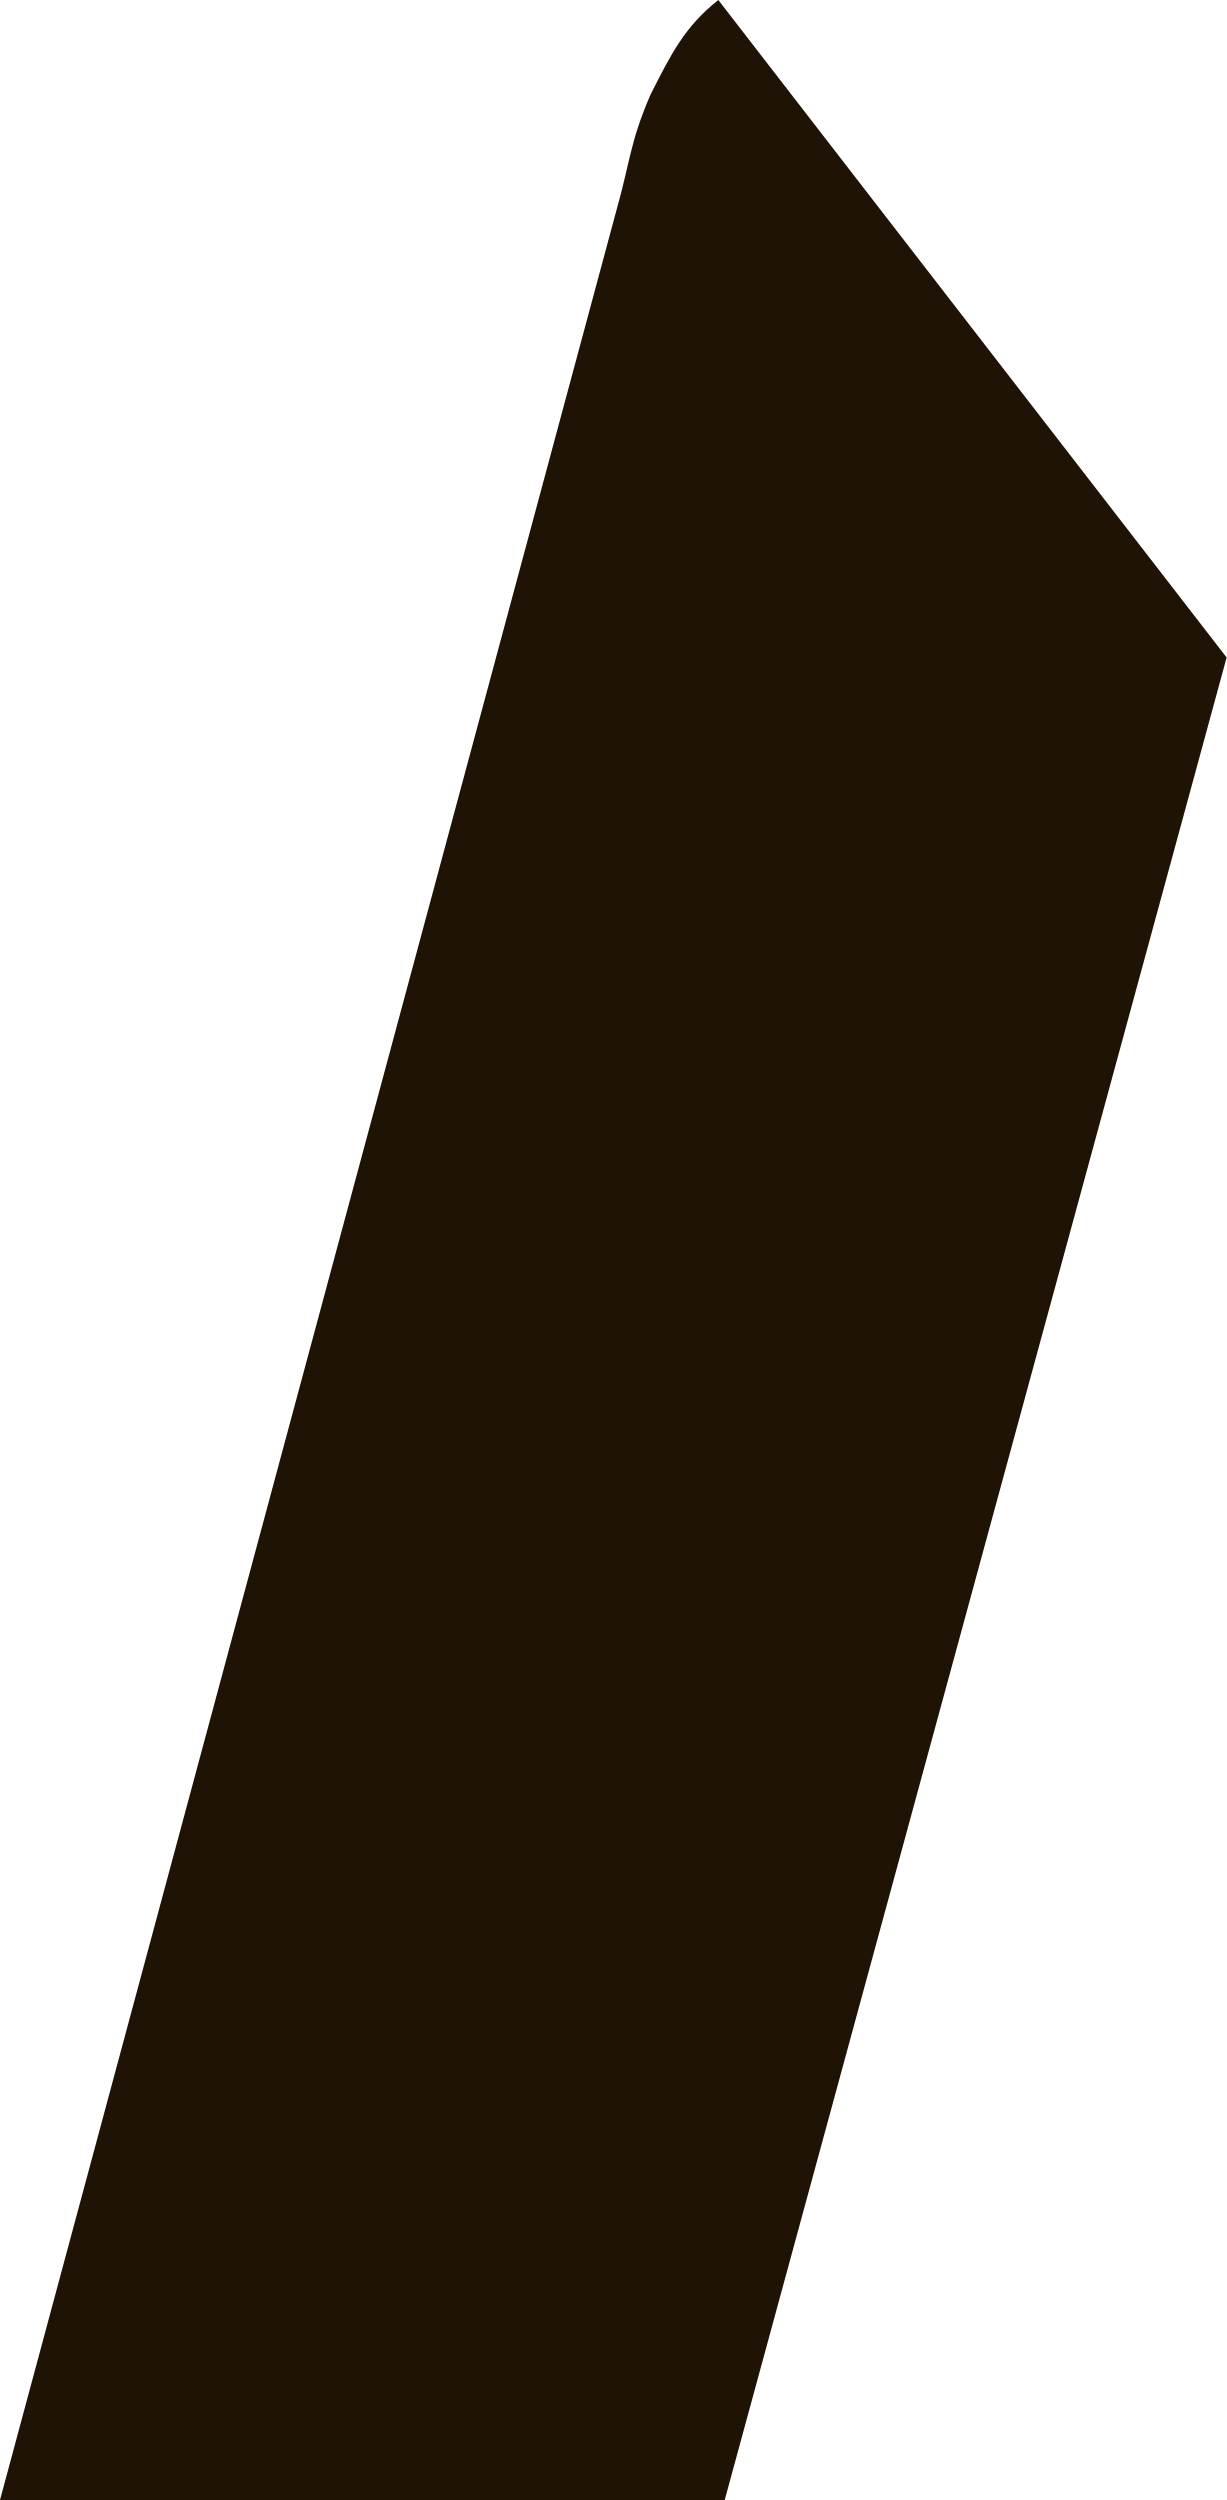
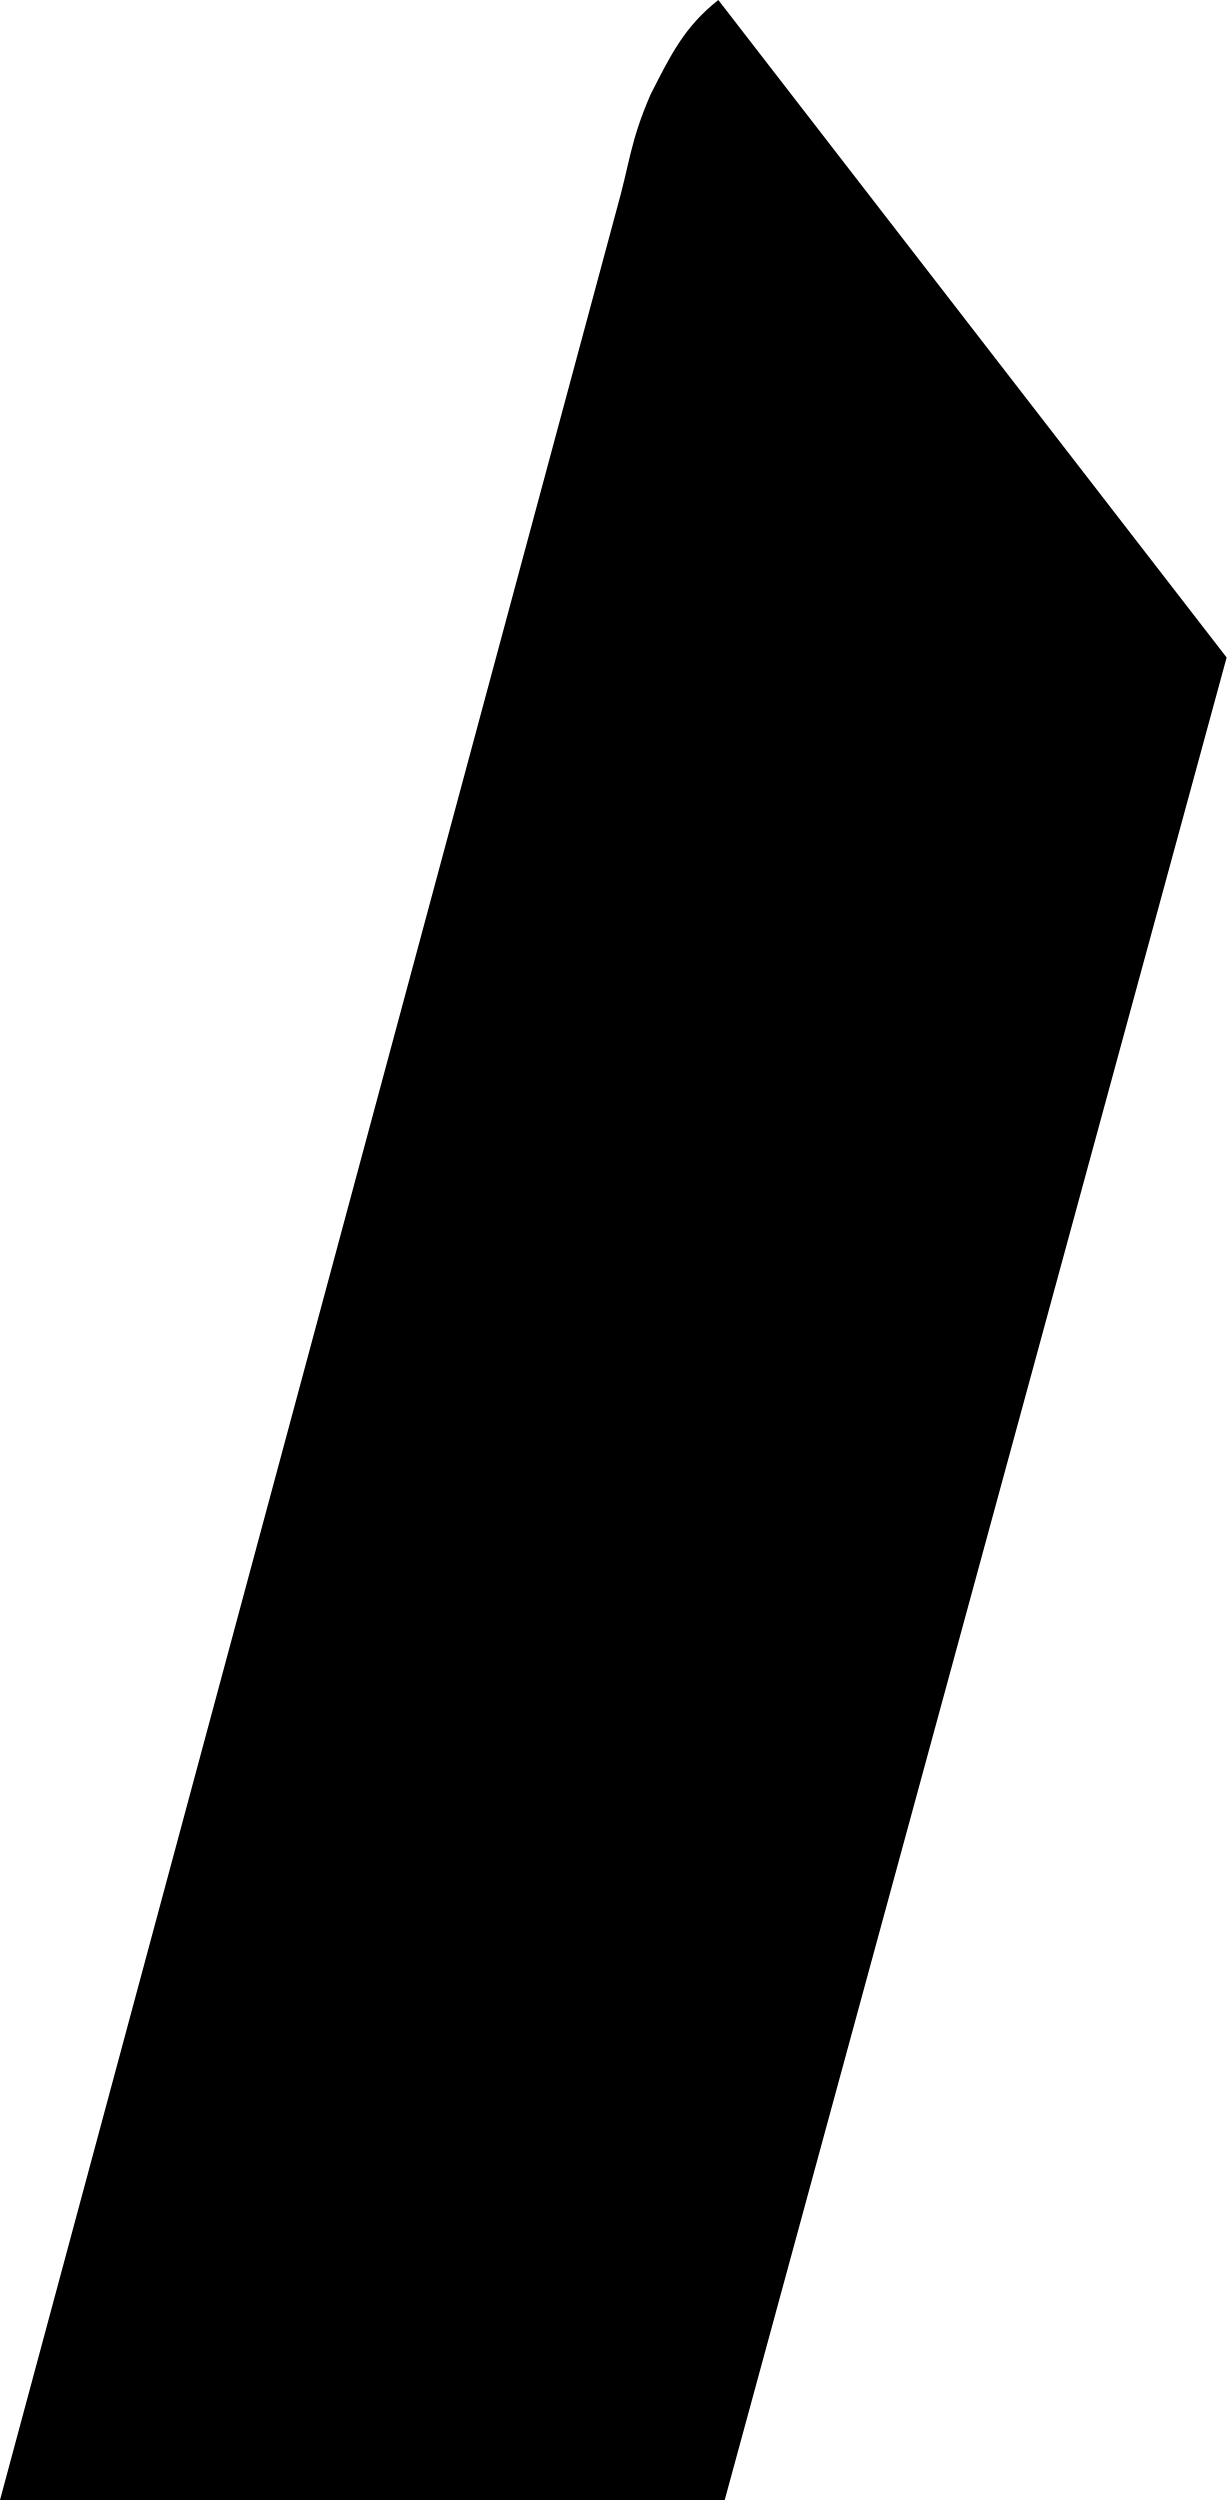
<svg xmlns="http://www.w3.org/2000/svg" width="1.916" viewBox="0 0 1.916 3.905" version="1.1" id="svg1" height="3.905">
  <defs id="defs15" />
-   <path d="M 1.122,0 C 1.069,0.042 1.048,0.085 1.016,0.148 0.984,0.222 0.984,0.254 0.963,0.328 L 0,3.905 H 1.132 L 1.916,1.027 Z" id="segment_f" style="fill:#1f1305;fill-opacity:1" />
+   <path d="M 1.122,0 C 1.069,0.042 1.048,0.085 1.016,0.148 0.984,0.222 0.984,0.254 0.963,0.328 L 0,3.905 H 1.132 L 1.916,1.027 Z" id="segment_f" style="fill:#000000;fill-opacity:1" />
</svg>
